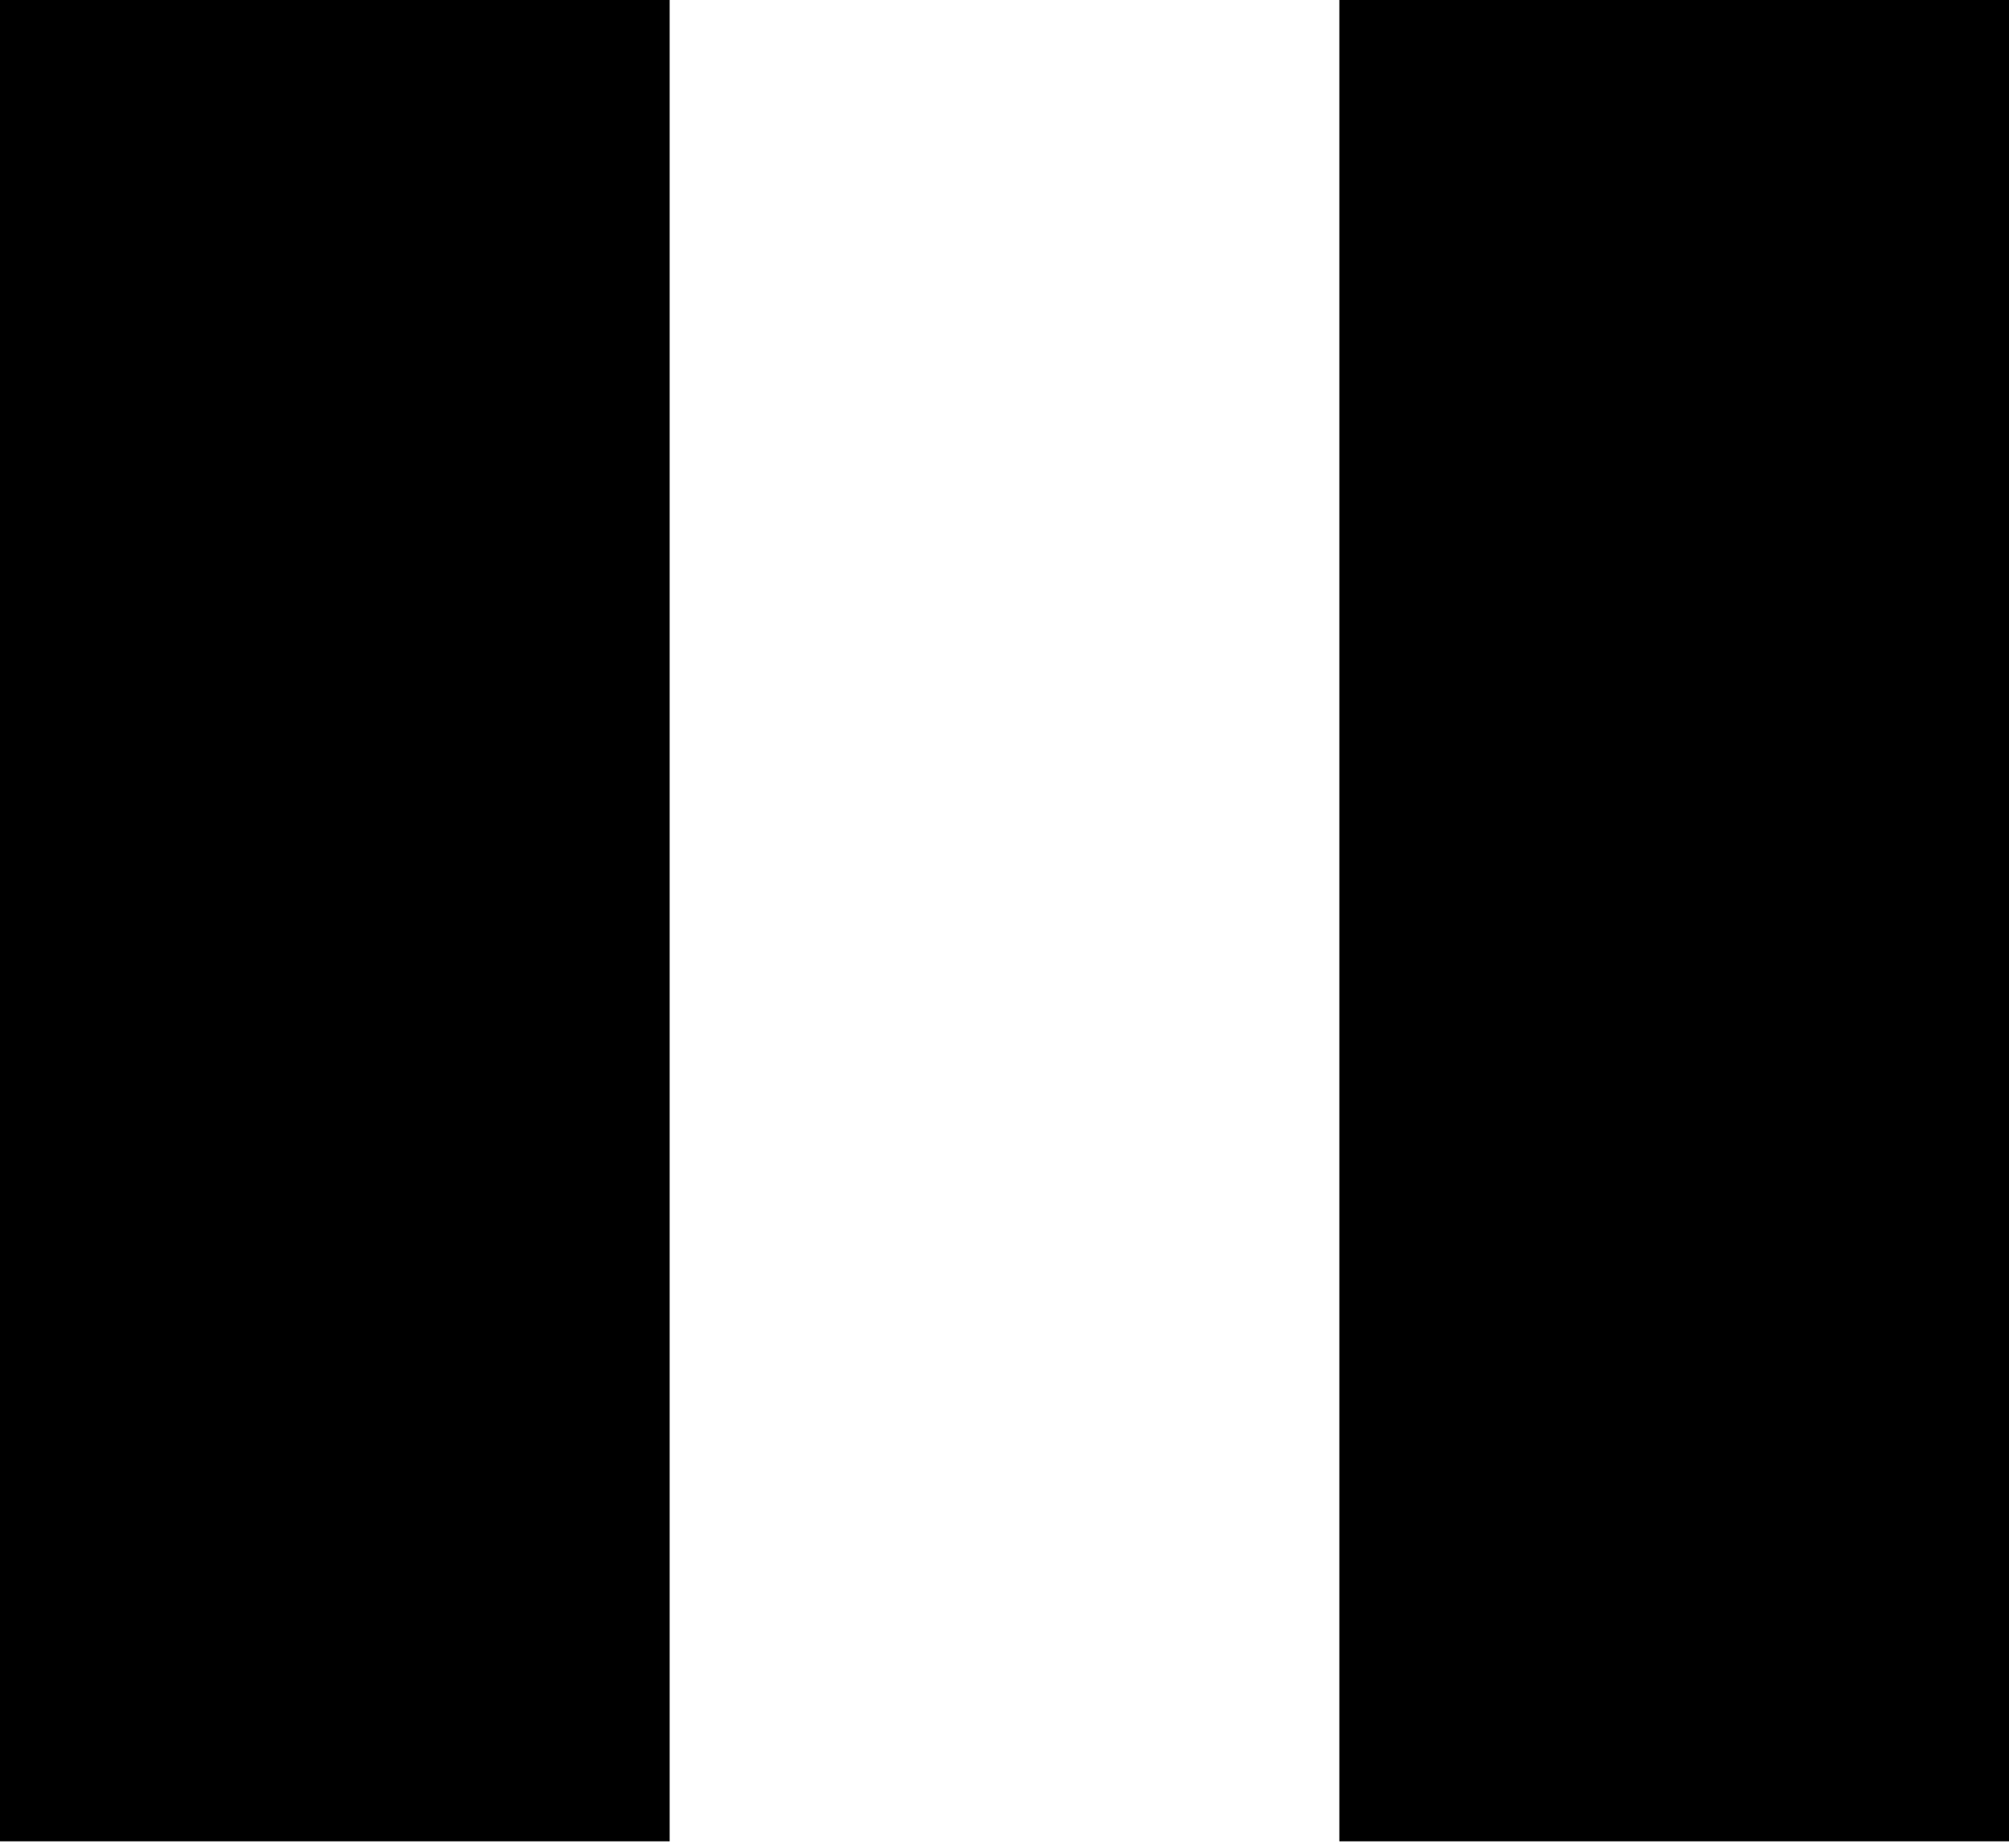
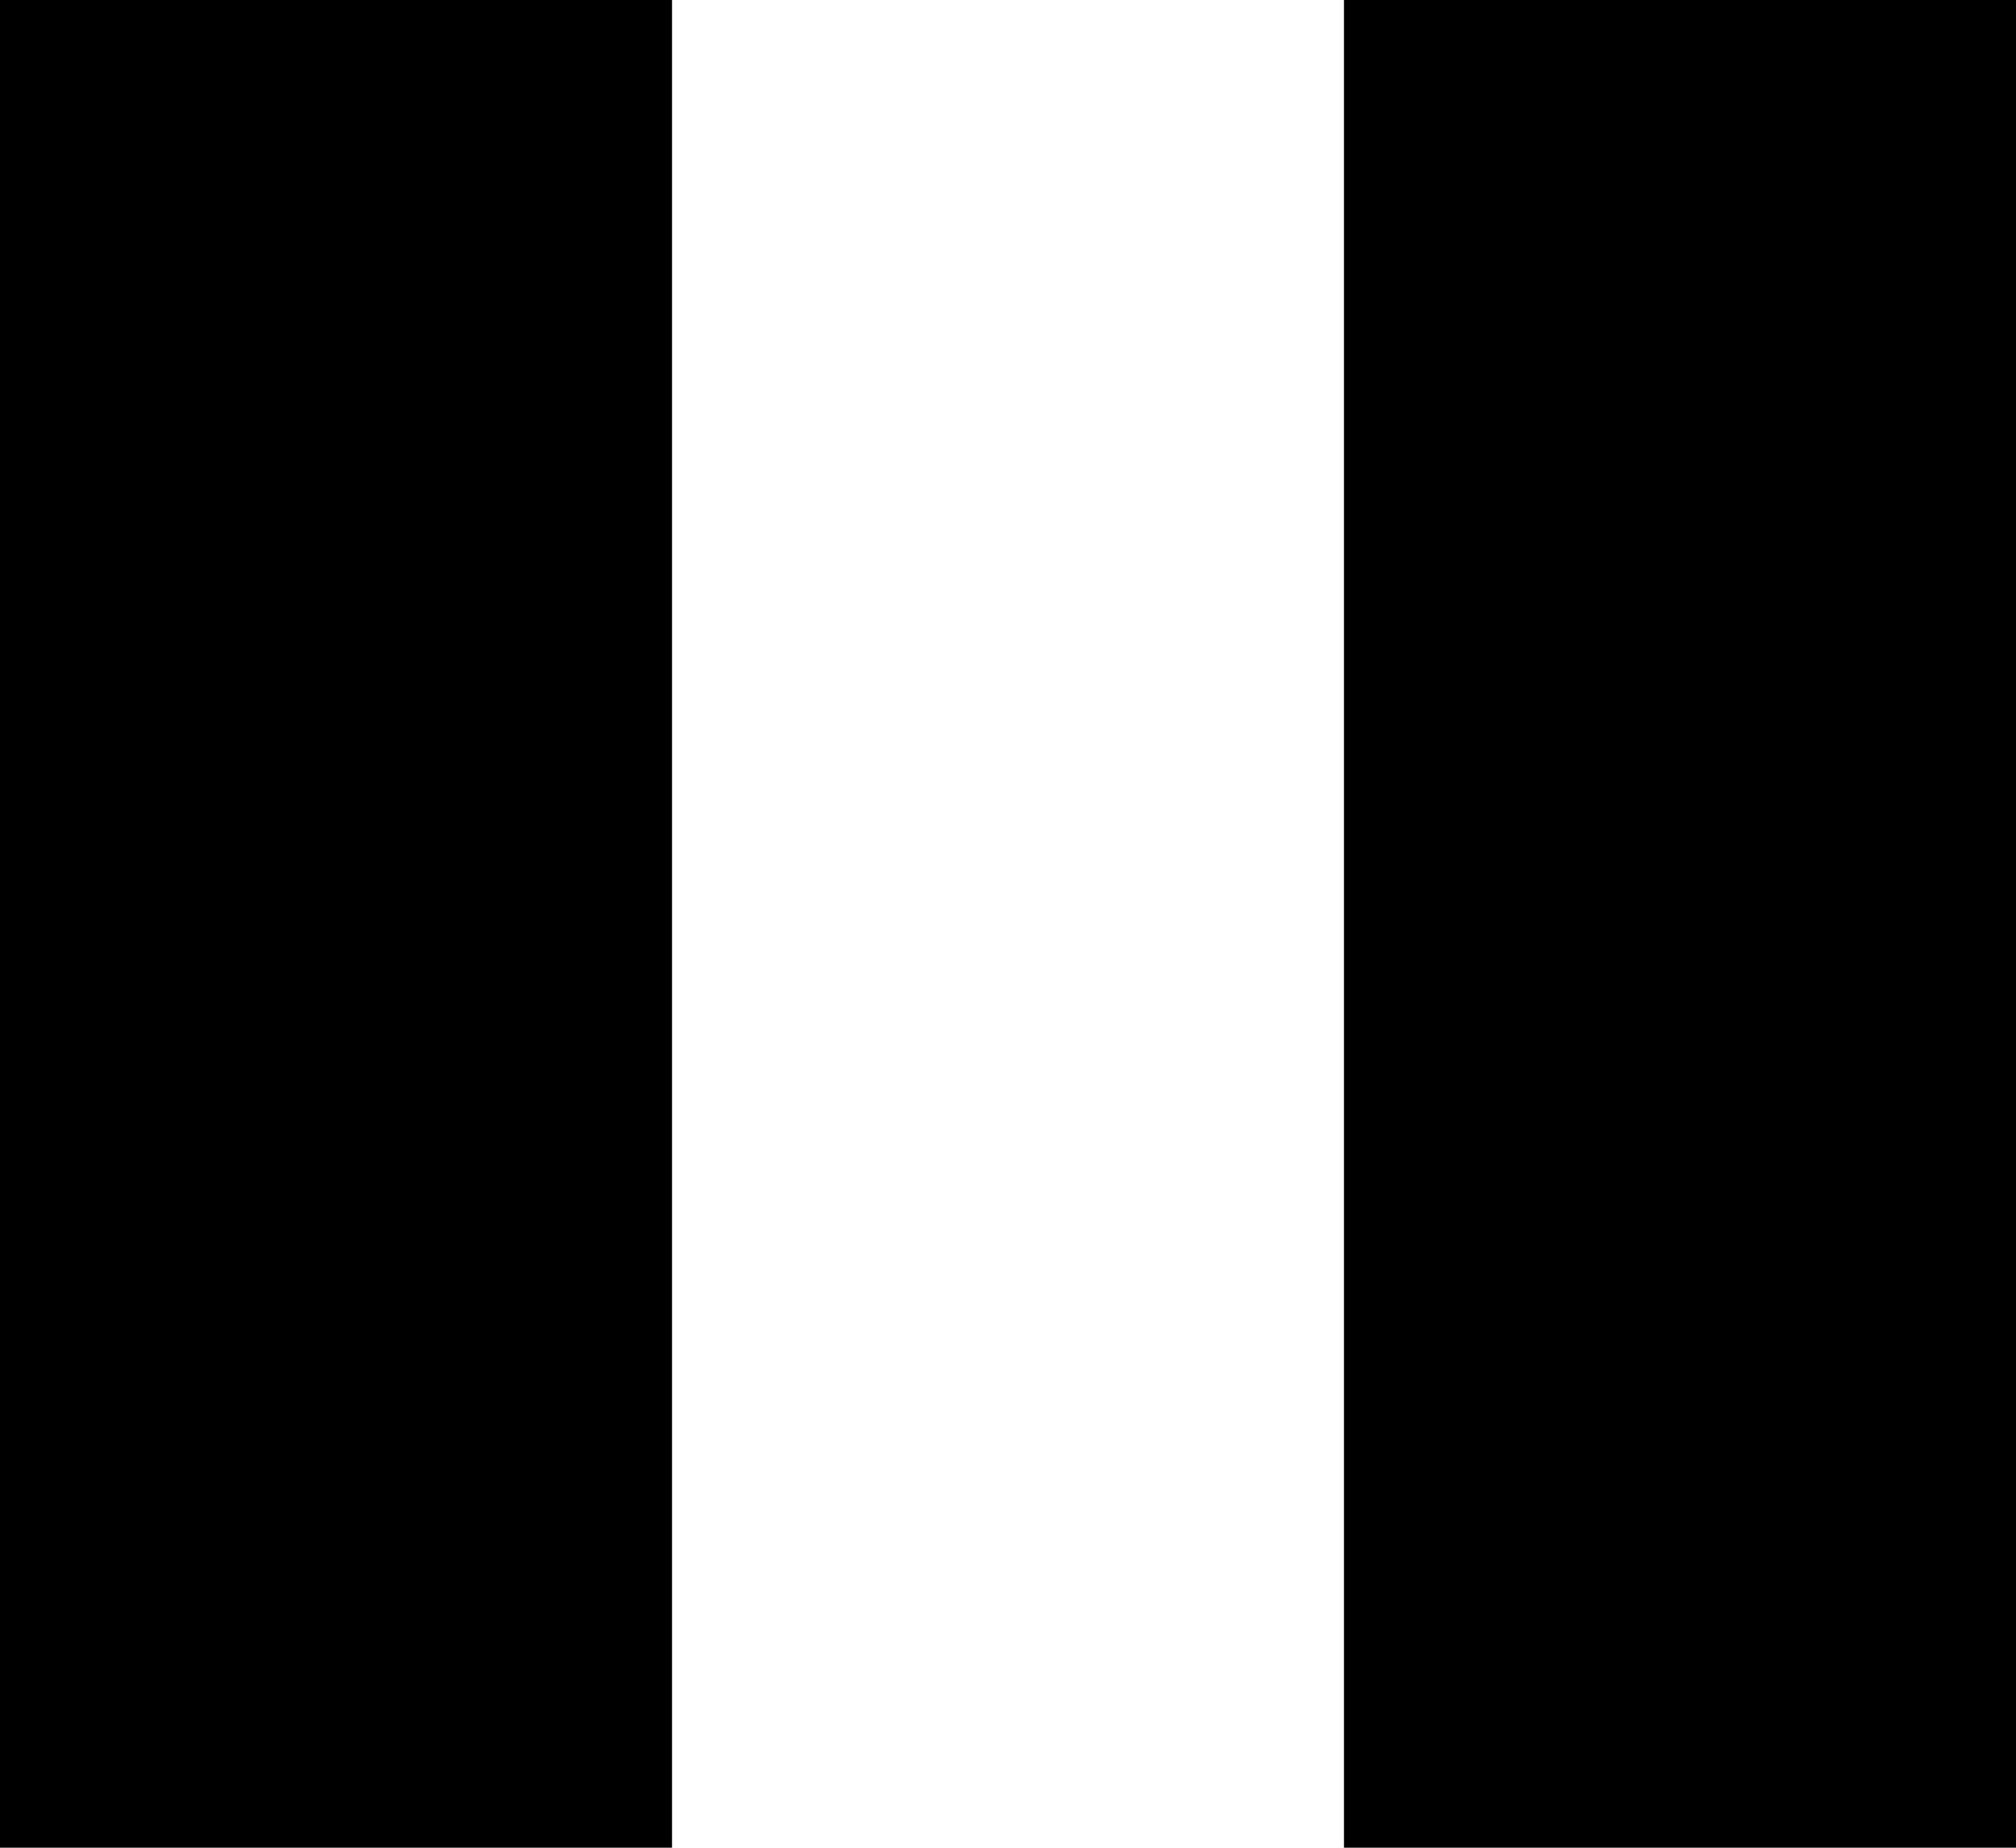
- <svg xmlns="http://www.w3.org/2000/svg" width="100%" height="100%" viewBox="0 0 100 92" version="1.1" xml:space="preserve" style="fill-rule:evenodd;clip-rule:evenodd;stroke-linejoin:round;stroke-miterlimit:1.414;">
-   <g id="pause" transform="matrix(4.16667,0,0,3.98551,-200,-31.8841)">
+ <svg xmlns="http://www.w3.org/2000/svg" width="100%" height="100%" viewBox="0 0 24 22" version="1.1" xml:space="preserve" style="fill-rule:evenodd;clip-rule:evenodd;stroke-linejoin:round;stroke-miterlimit:1.414;">
+   <g id="pause" transform="matrix(1,0,0,0.956522,-48,-7.65217)">
    <path d="M64,8L72,8L72,31L64,31L64,8ZM48,8L56,8L56,31L48,31L48,8Z" />
  </g>
</svg>
